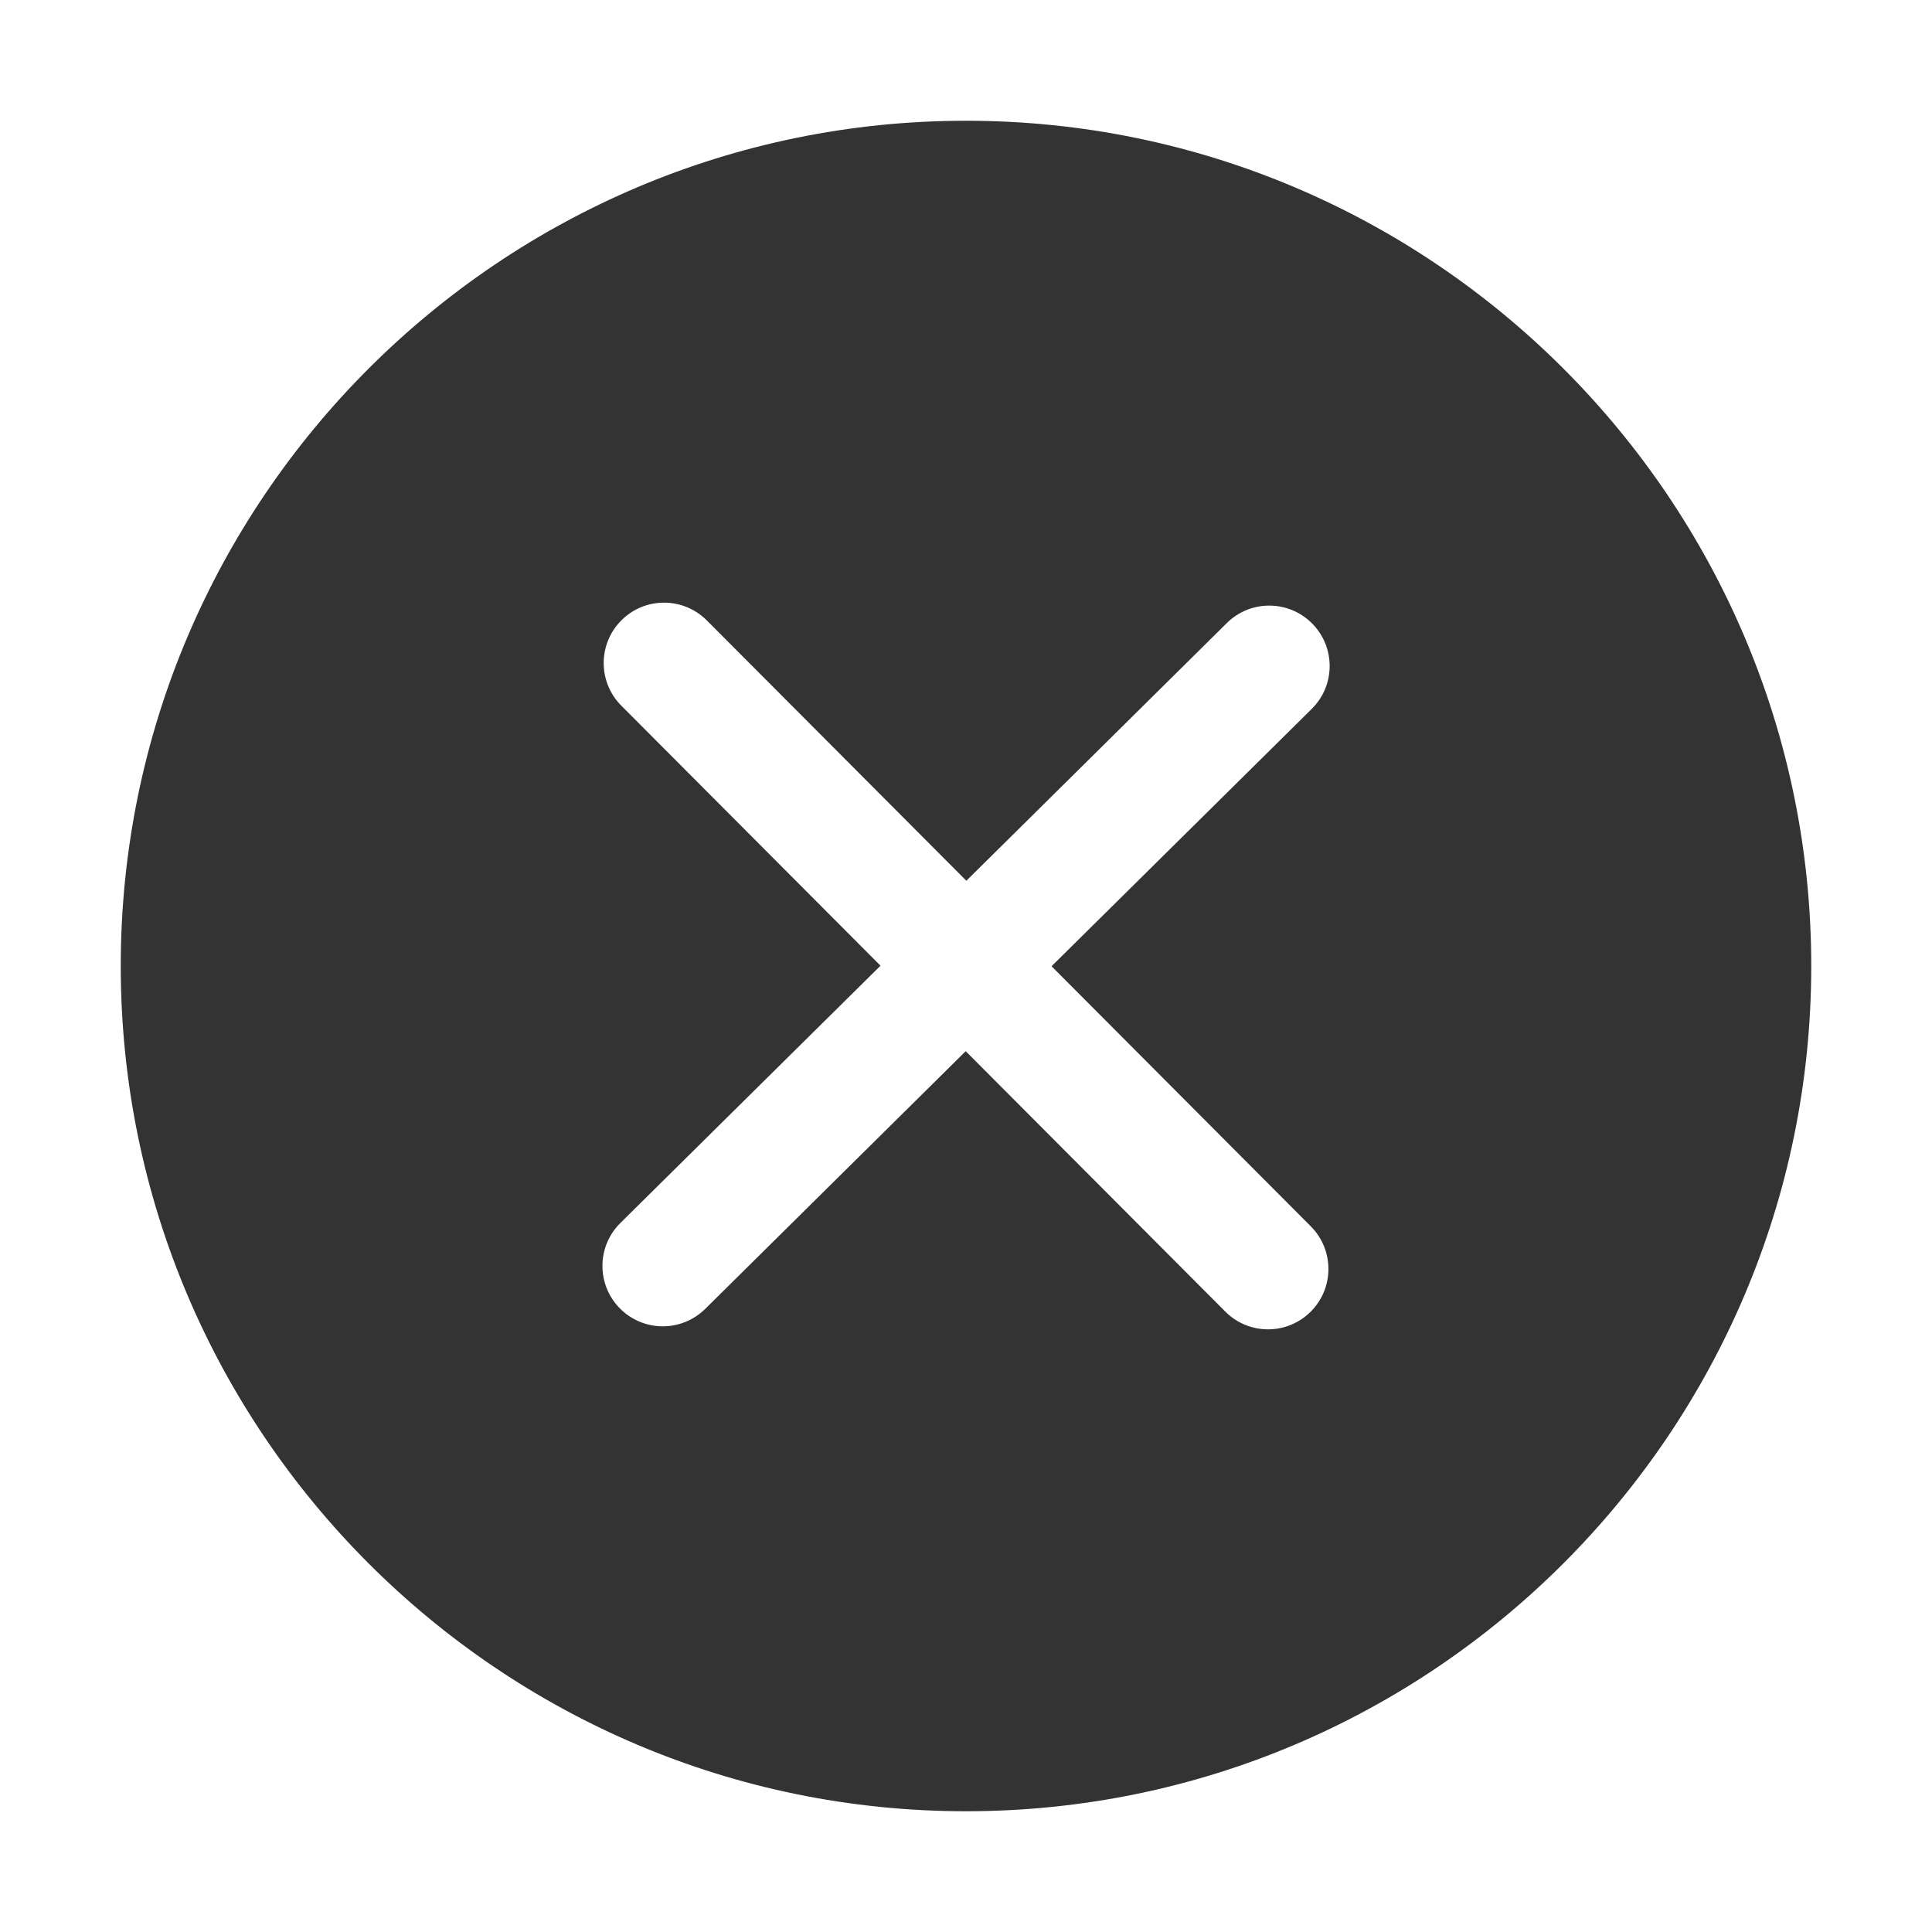
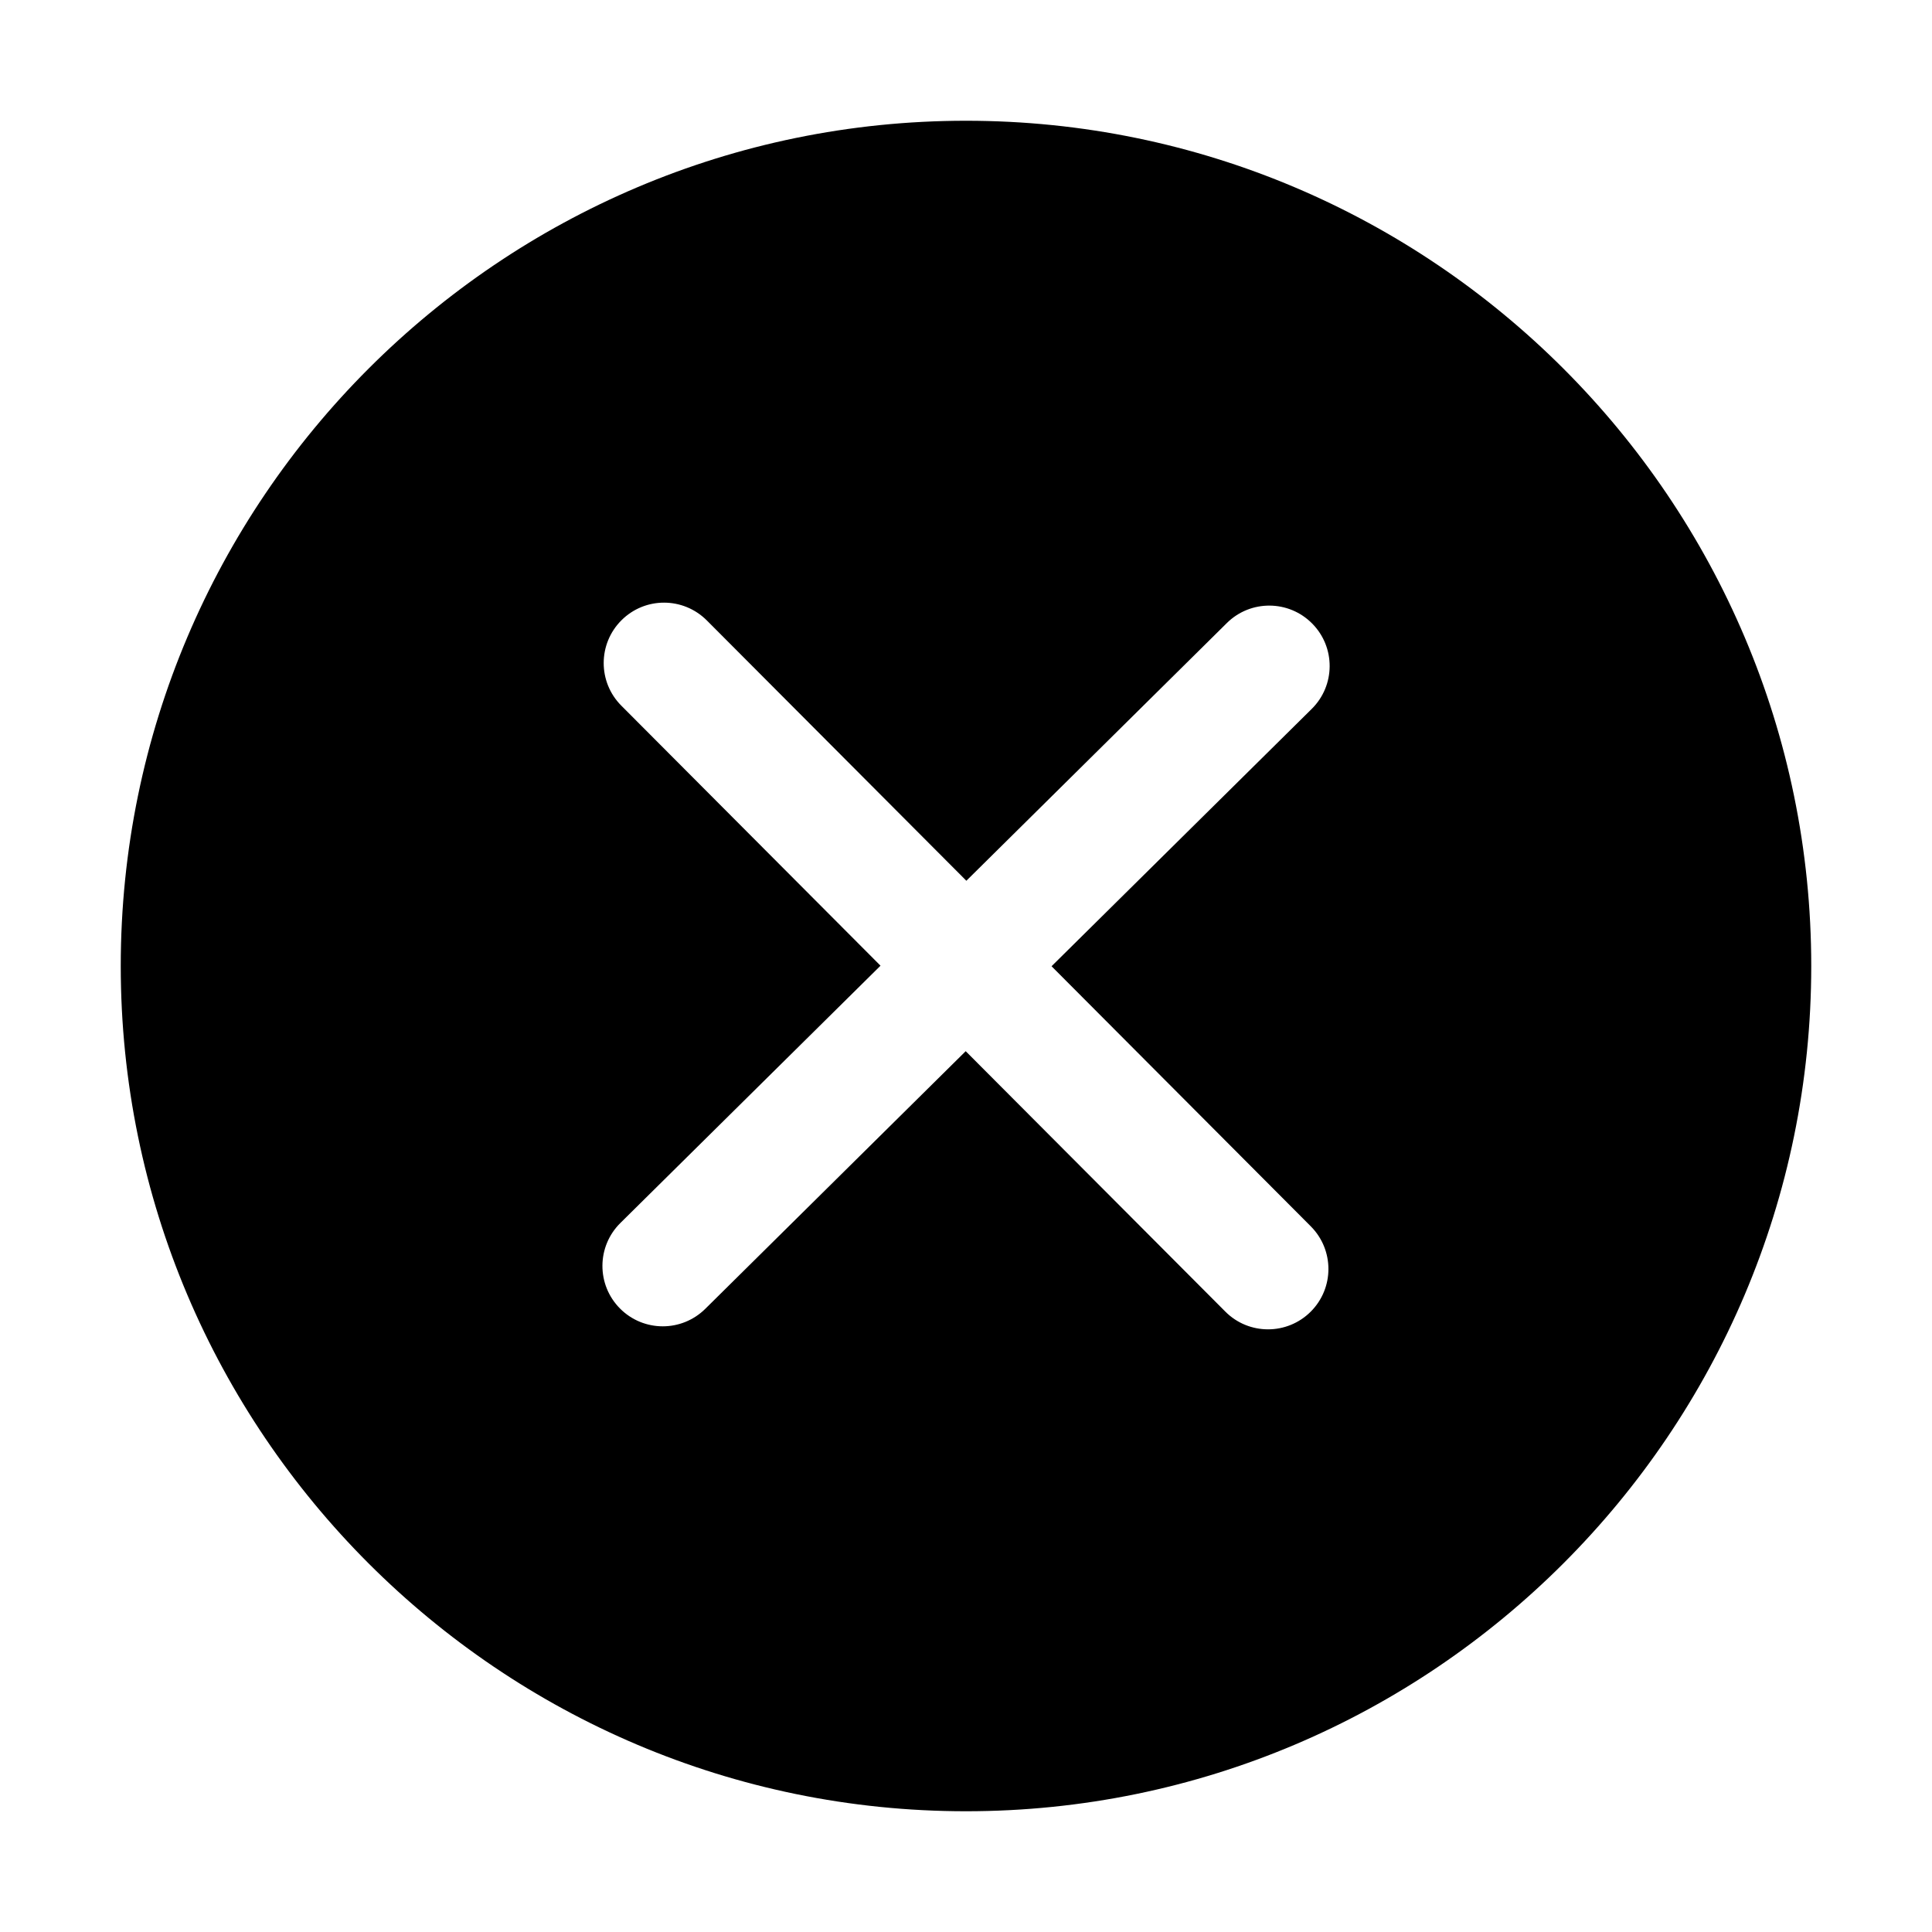
<svg xmlns="http://www.w3.org/2000/svg" t="1494926455757" class="icon" style="" viewBox="0 0 1024 1024" version="1.1" p-id="4360" width="64" height="64">
  <defs>
    <style type="text/css" />
  </defs>
-   <path fill="#333333" d="M512 64C264.992 64 64 264.96 64 512s200.96 448 448 448c247.008 0 448-200.96 448-448S759.04 64 512 64zM694.752 649.984c12.48 12.544 12.448 32.768-0.064 45.248-6.24 6.208-14.4 9.344-22.592 9.344-8.224 0-16.416-3.136-22.656-9.408l-137.6-138.016-138.048 136.576c-6.24 6.144-14.368 9.248-22.496 9.248-8.256 0-16.48-3.168-22.752-9.504-12.416-12.576-12.32-32.8 0.256-45.248l137.888-136.384-137.376-137.824c-12.48-12.512-12.448-32.768 0.064-45.248 12.512-12.512 32.736-12.448 45.248 0.064l137.568 137.984 138.048-136.576c12.544-12.448 32.832-12.32 45.248 0.256 12.448 12.576 12.32 32.832-0.256 45.248l-137.888 136.384L694.752 649.984z" p-id="4361" />
+   <path d="M512 64C264.992 64 64 264.96 64 512s200.96 448 448 448c247.008 0 448-200.96 448-448S759.04 64 512 64zM694.752 649.984c12.48 12.544 12.448 32.768-0.064 45.248-6.24 6.208-14.4 9.344-22.592 9.344-8.224 0-16.416-3.136-22.656-9.408l-137.6-138.016-138.048 136.576c-6.24 6.144-14.368 9.248-22.496 9.248-8.256 0-16.48-3.168-22.752-9.504-12.416-12.576-12.32-32.8 0.256-45.248l137.888-136.384-137.376-137.824c-12.48-12.512-12.448-32.768 0.064-45.248 12.512-12.512 32.736-12.448 45.248 0.064l137.568 137.984 138.048-136.576c12.544-12.448 32.832-12.32 45.248 0.256 12.448 12.576 12.32 32.832-0.256 45.248l-137.888 136.384L694.752 649.984z" p-id="4361" />
</svg>
